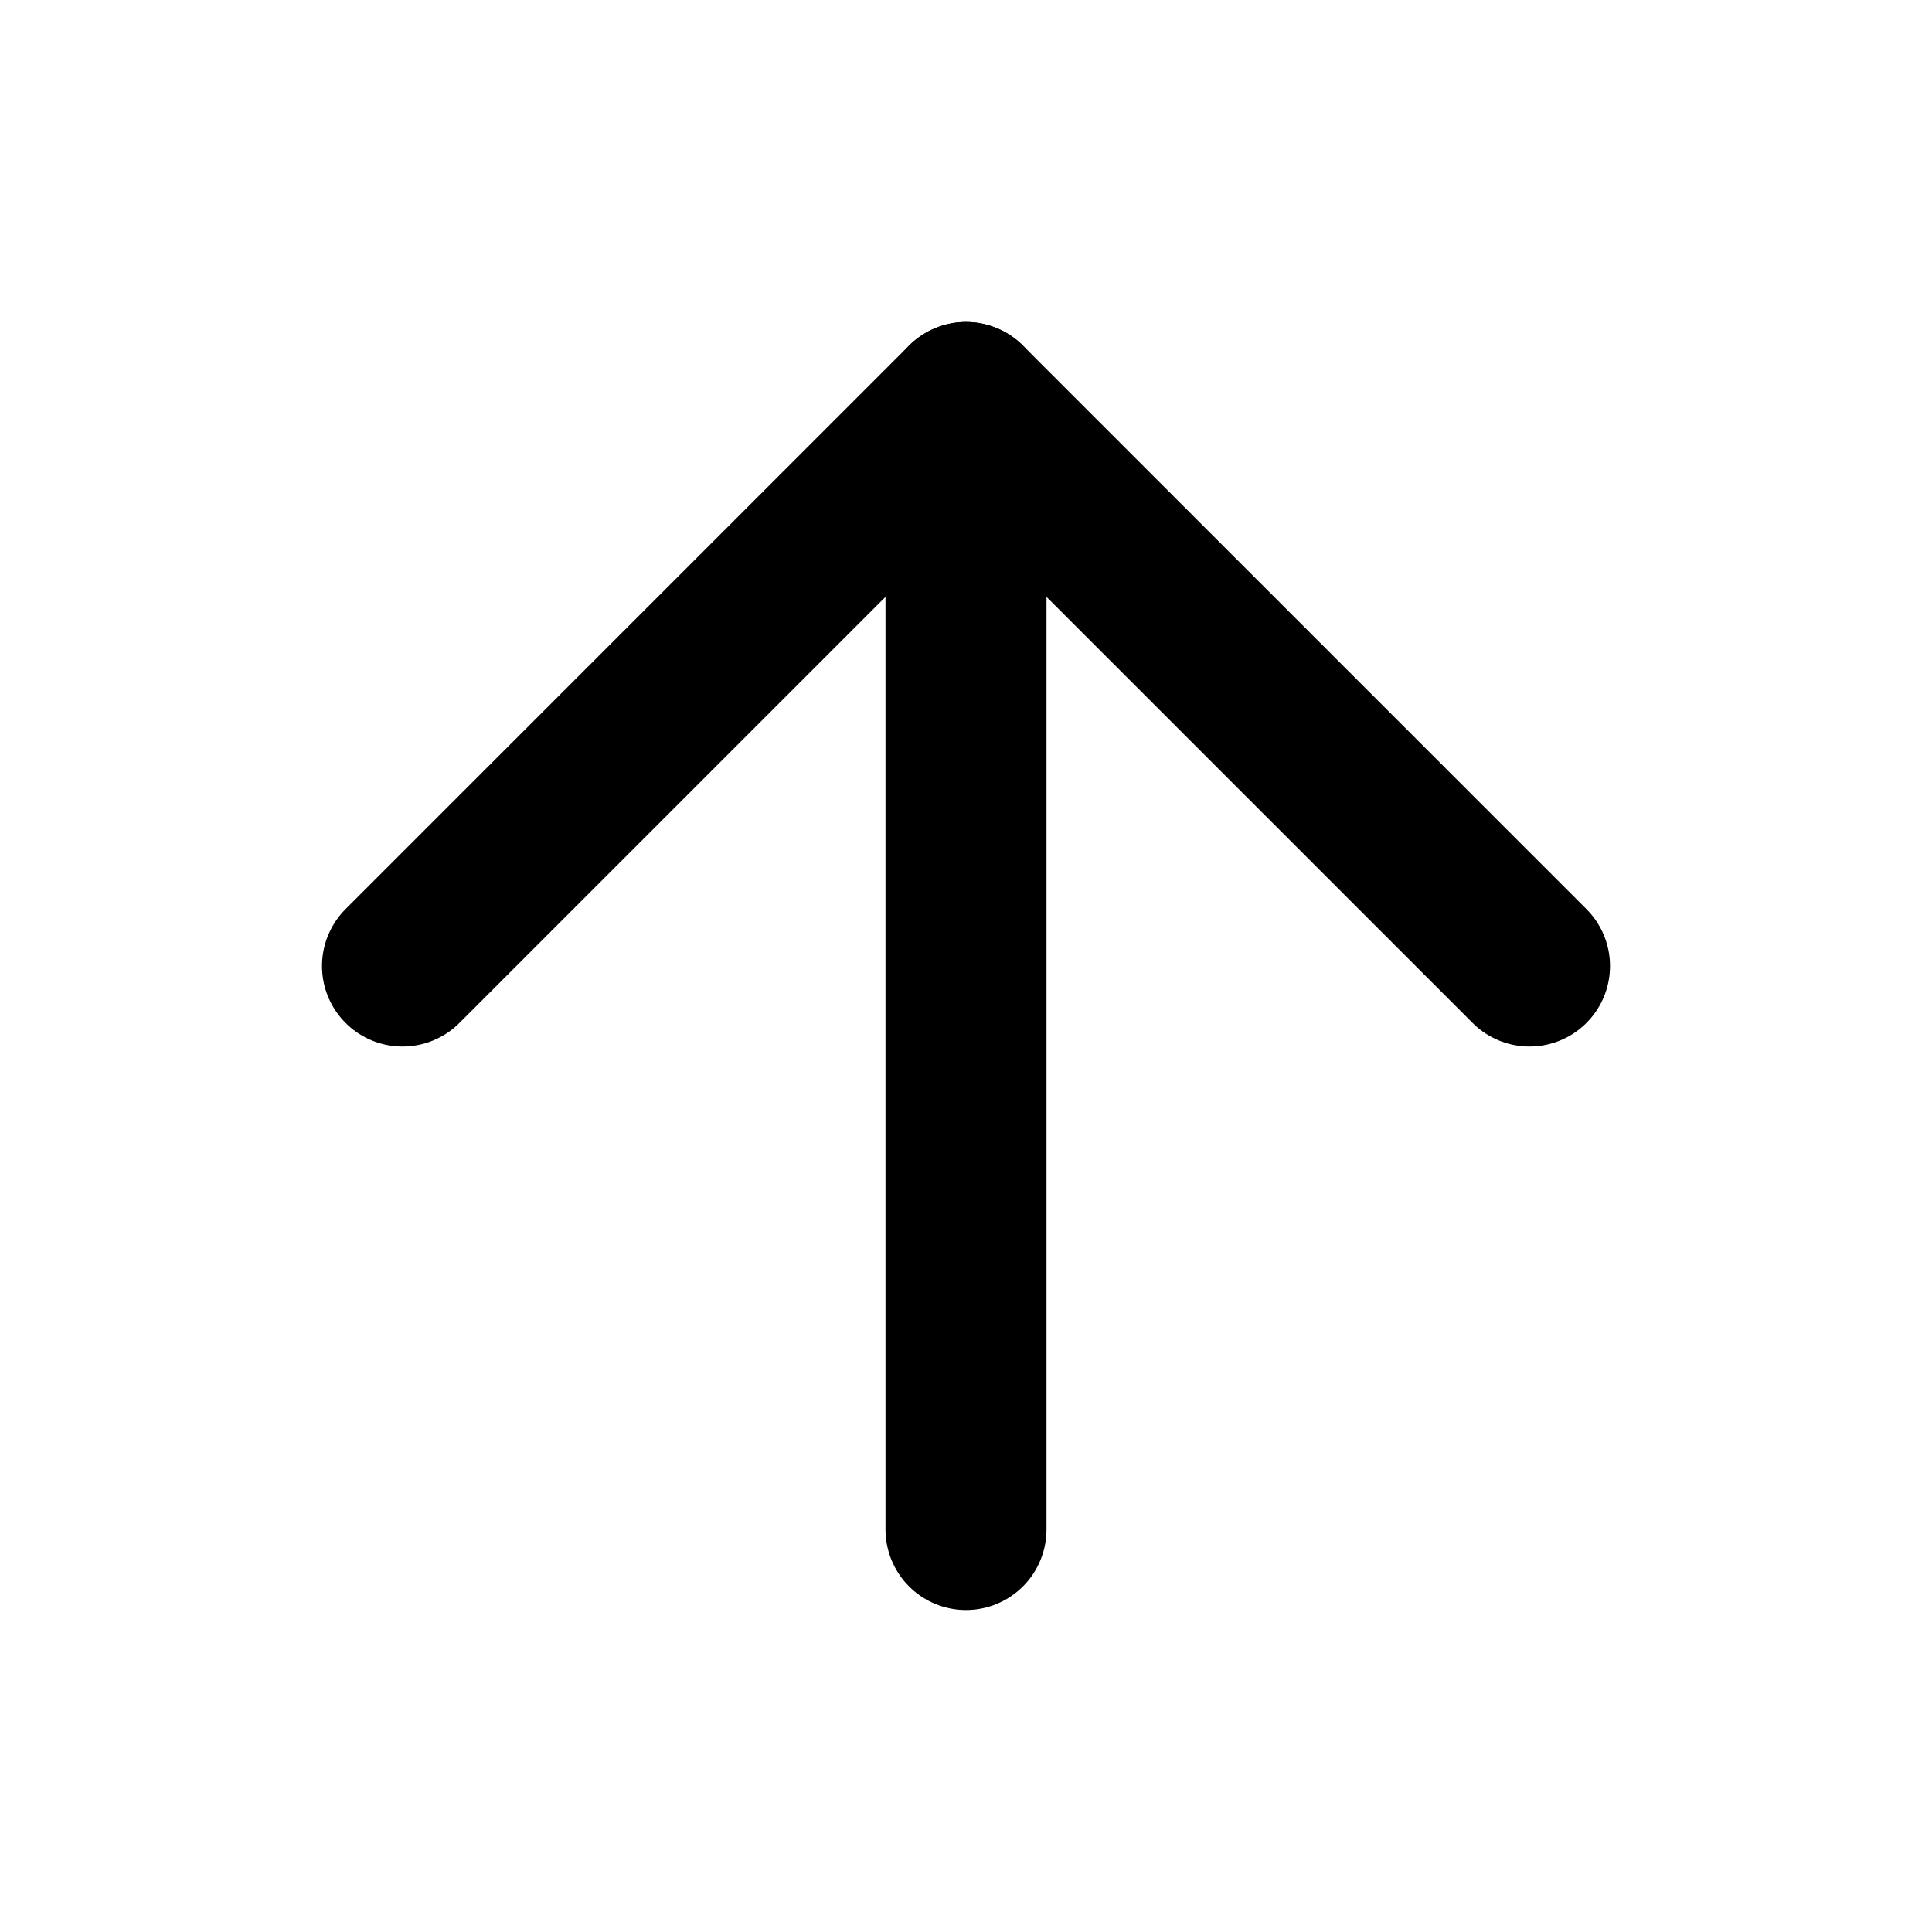
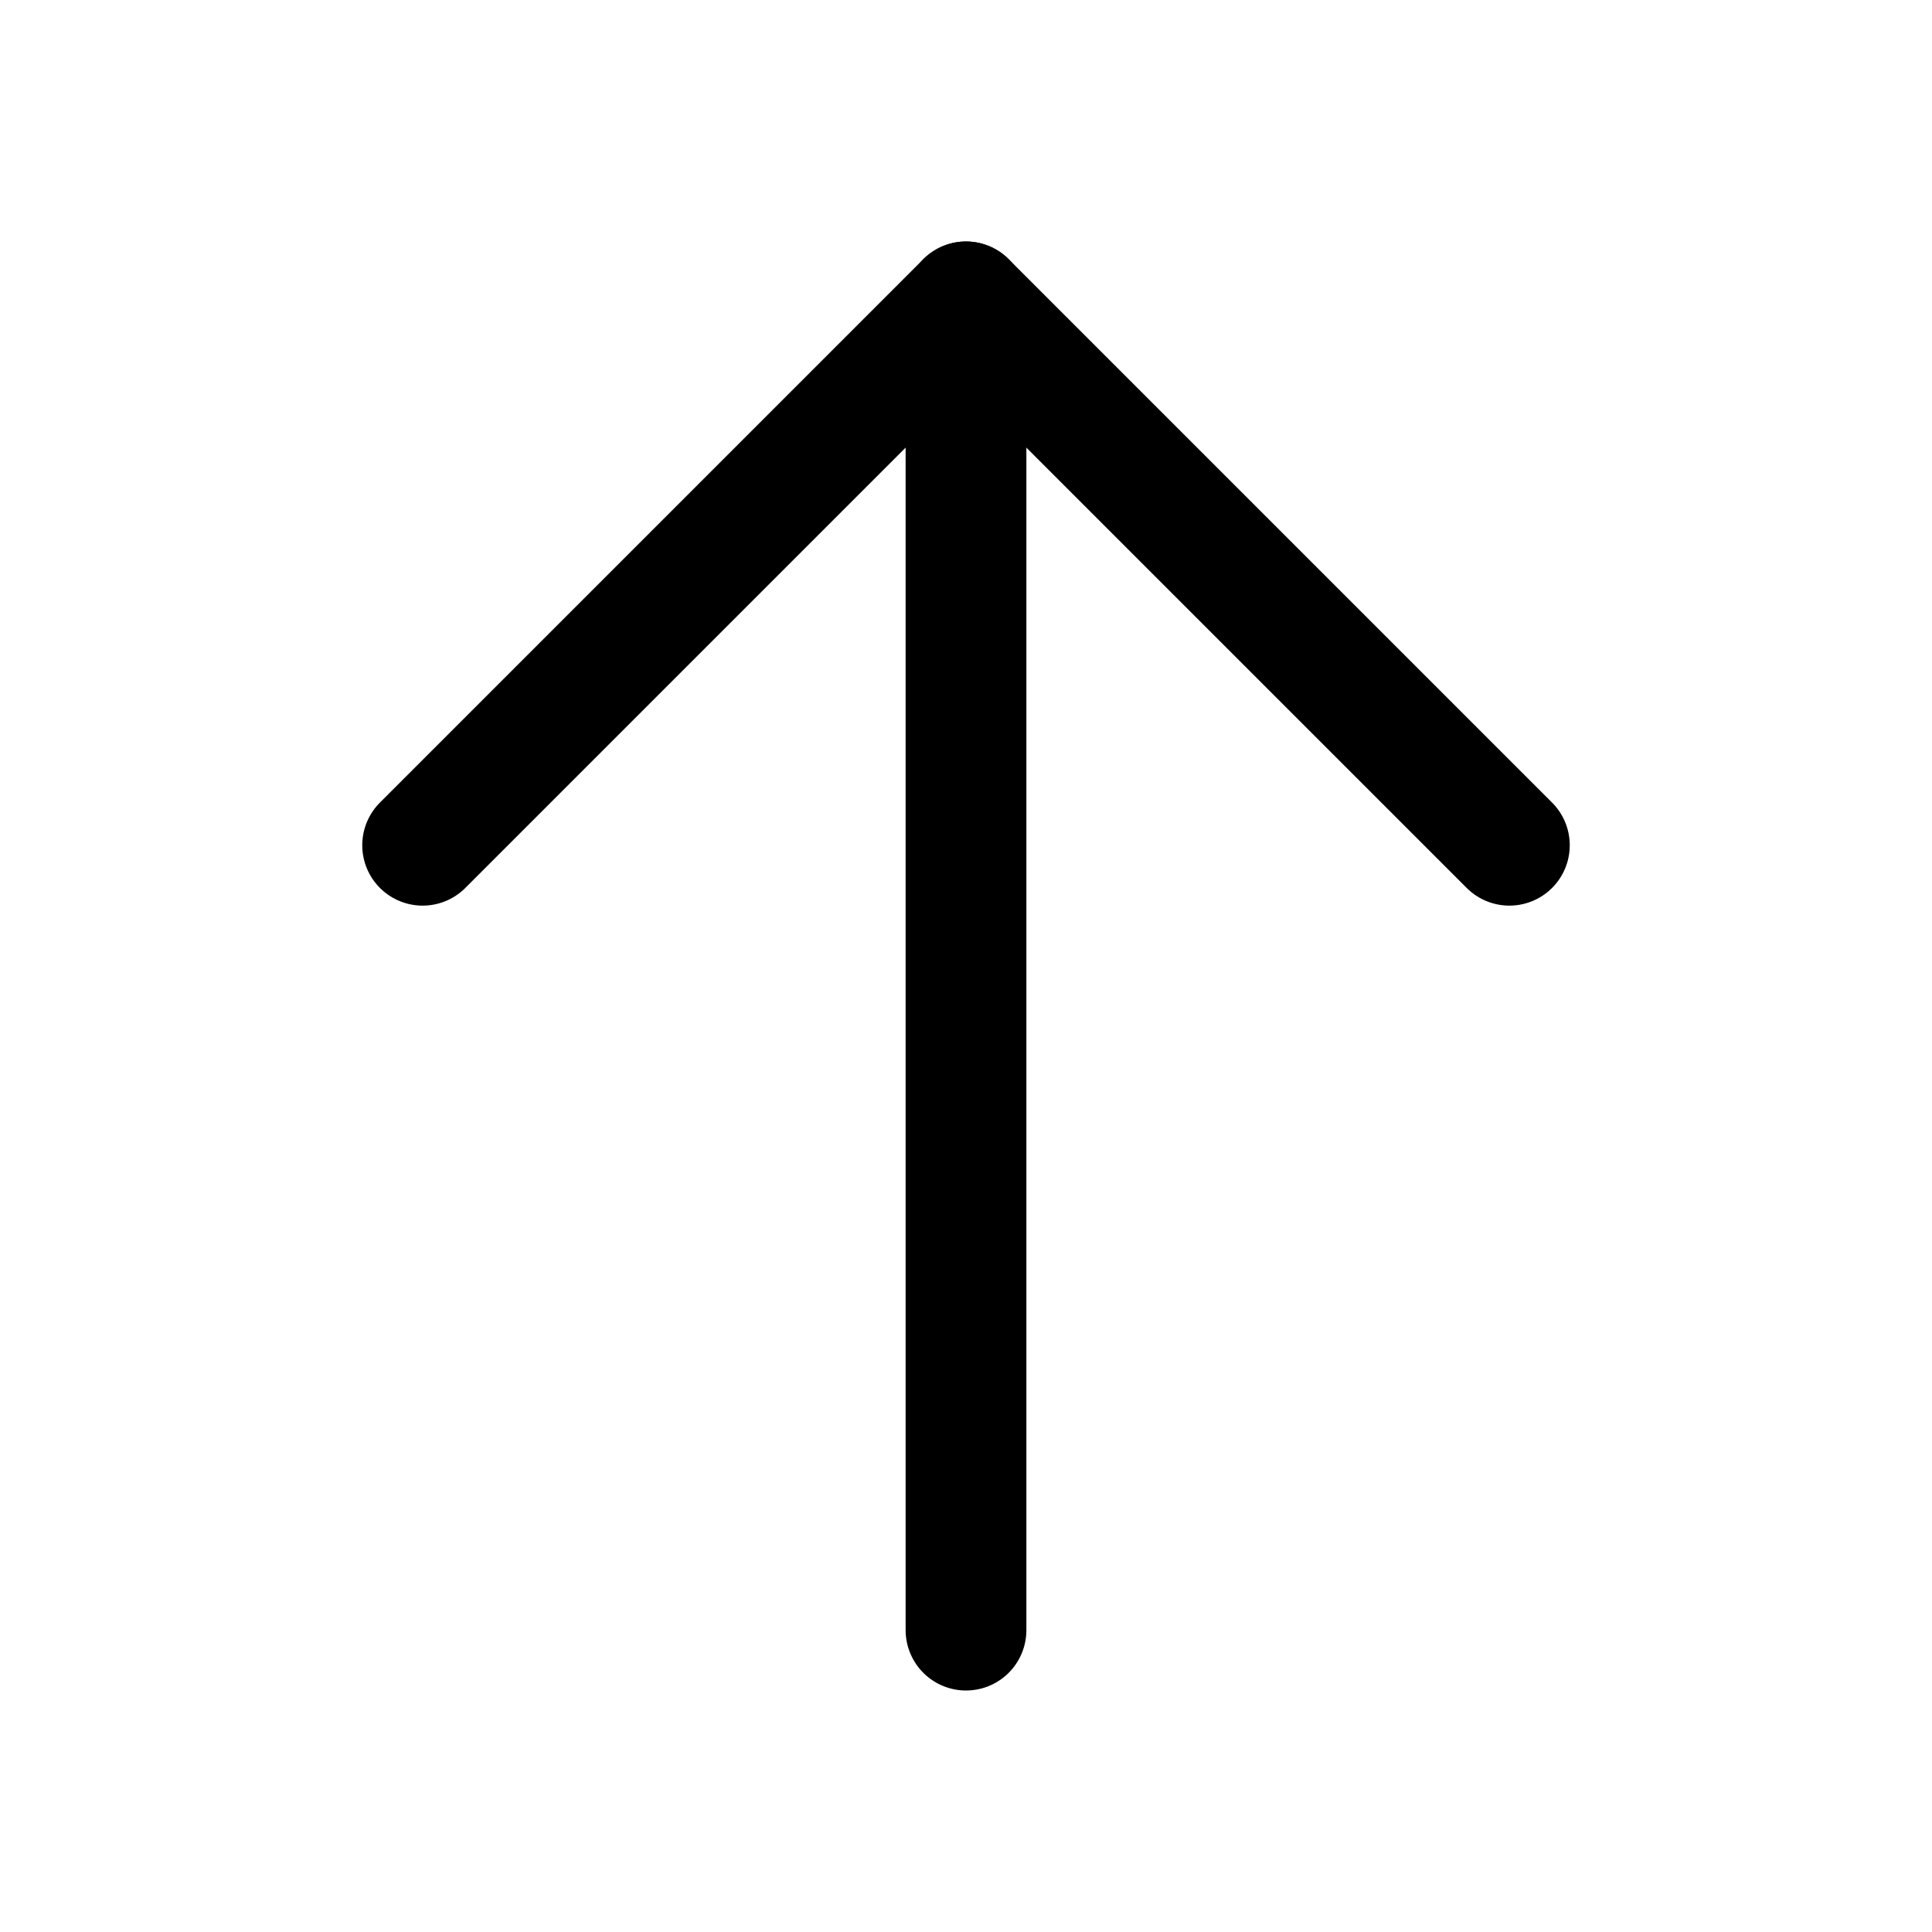
- <svg xmlns="http://www.w3.org/2000/svg" width="24" height="24" viewBox="0 0 24 24" fill="none" stroke="currentColor" stroke-width="2" stroke-linecap="round" stroke-linejoin="round">
-   <path d="m5 12 7-7 7 7" />
-   <path d="M12 19V5" />
+ <svg xmlns="http://www.w3.org/2000/svg" viewBox="0 0 256 256">
+   <rect width="256" height="256" fill="none" />
+   <line x1="128" y1="216" x2="128" y2="40" fill="none" stroke="currentColor" stroke-linecap="round" stroke-linejoin="round" stroke-width="16" />
+   <polyline points="56 112 128 40 200 112" fill="none" stroke="currentColor" stroke-linecap="round" stroke-linejoin="round" stroke-width="16" />
</svg>
